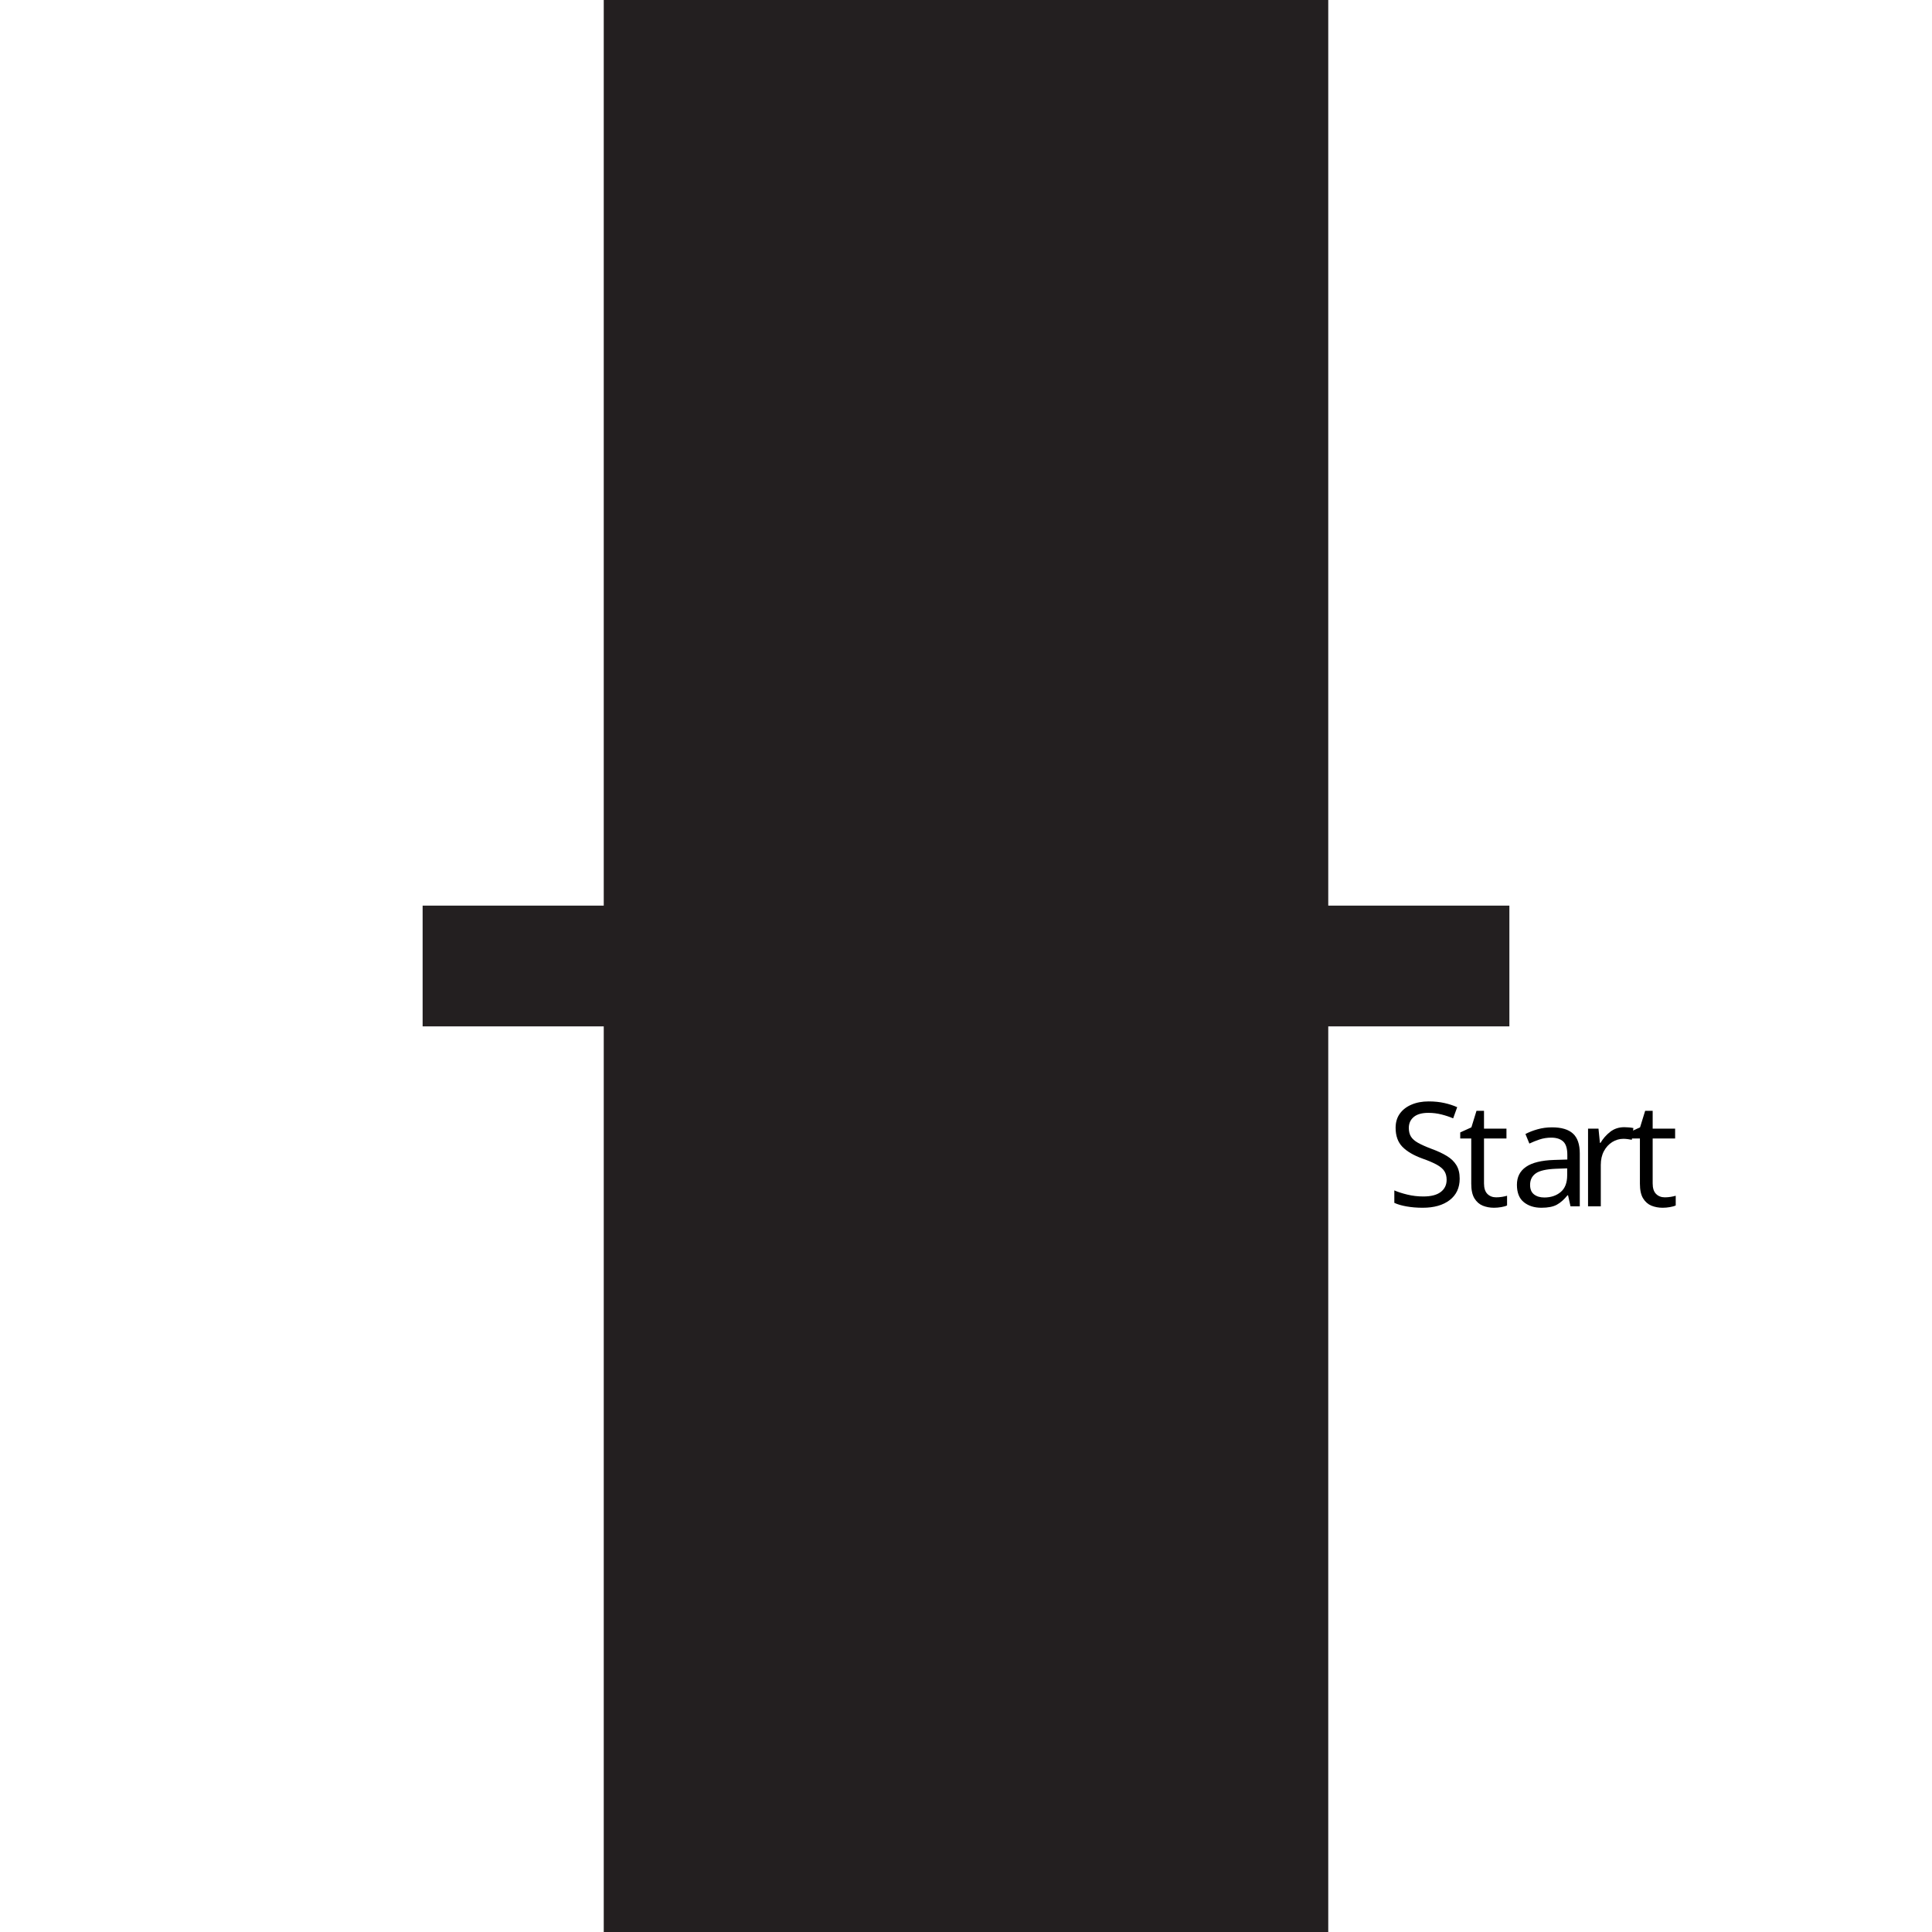
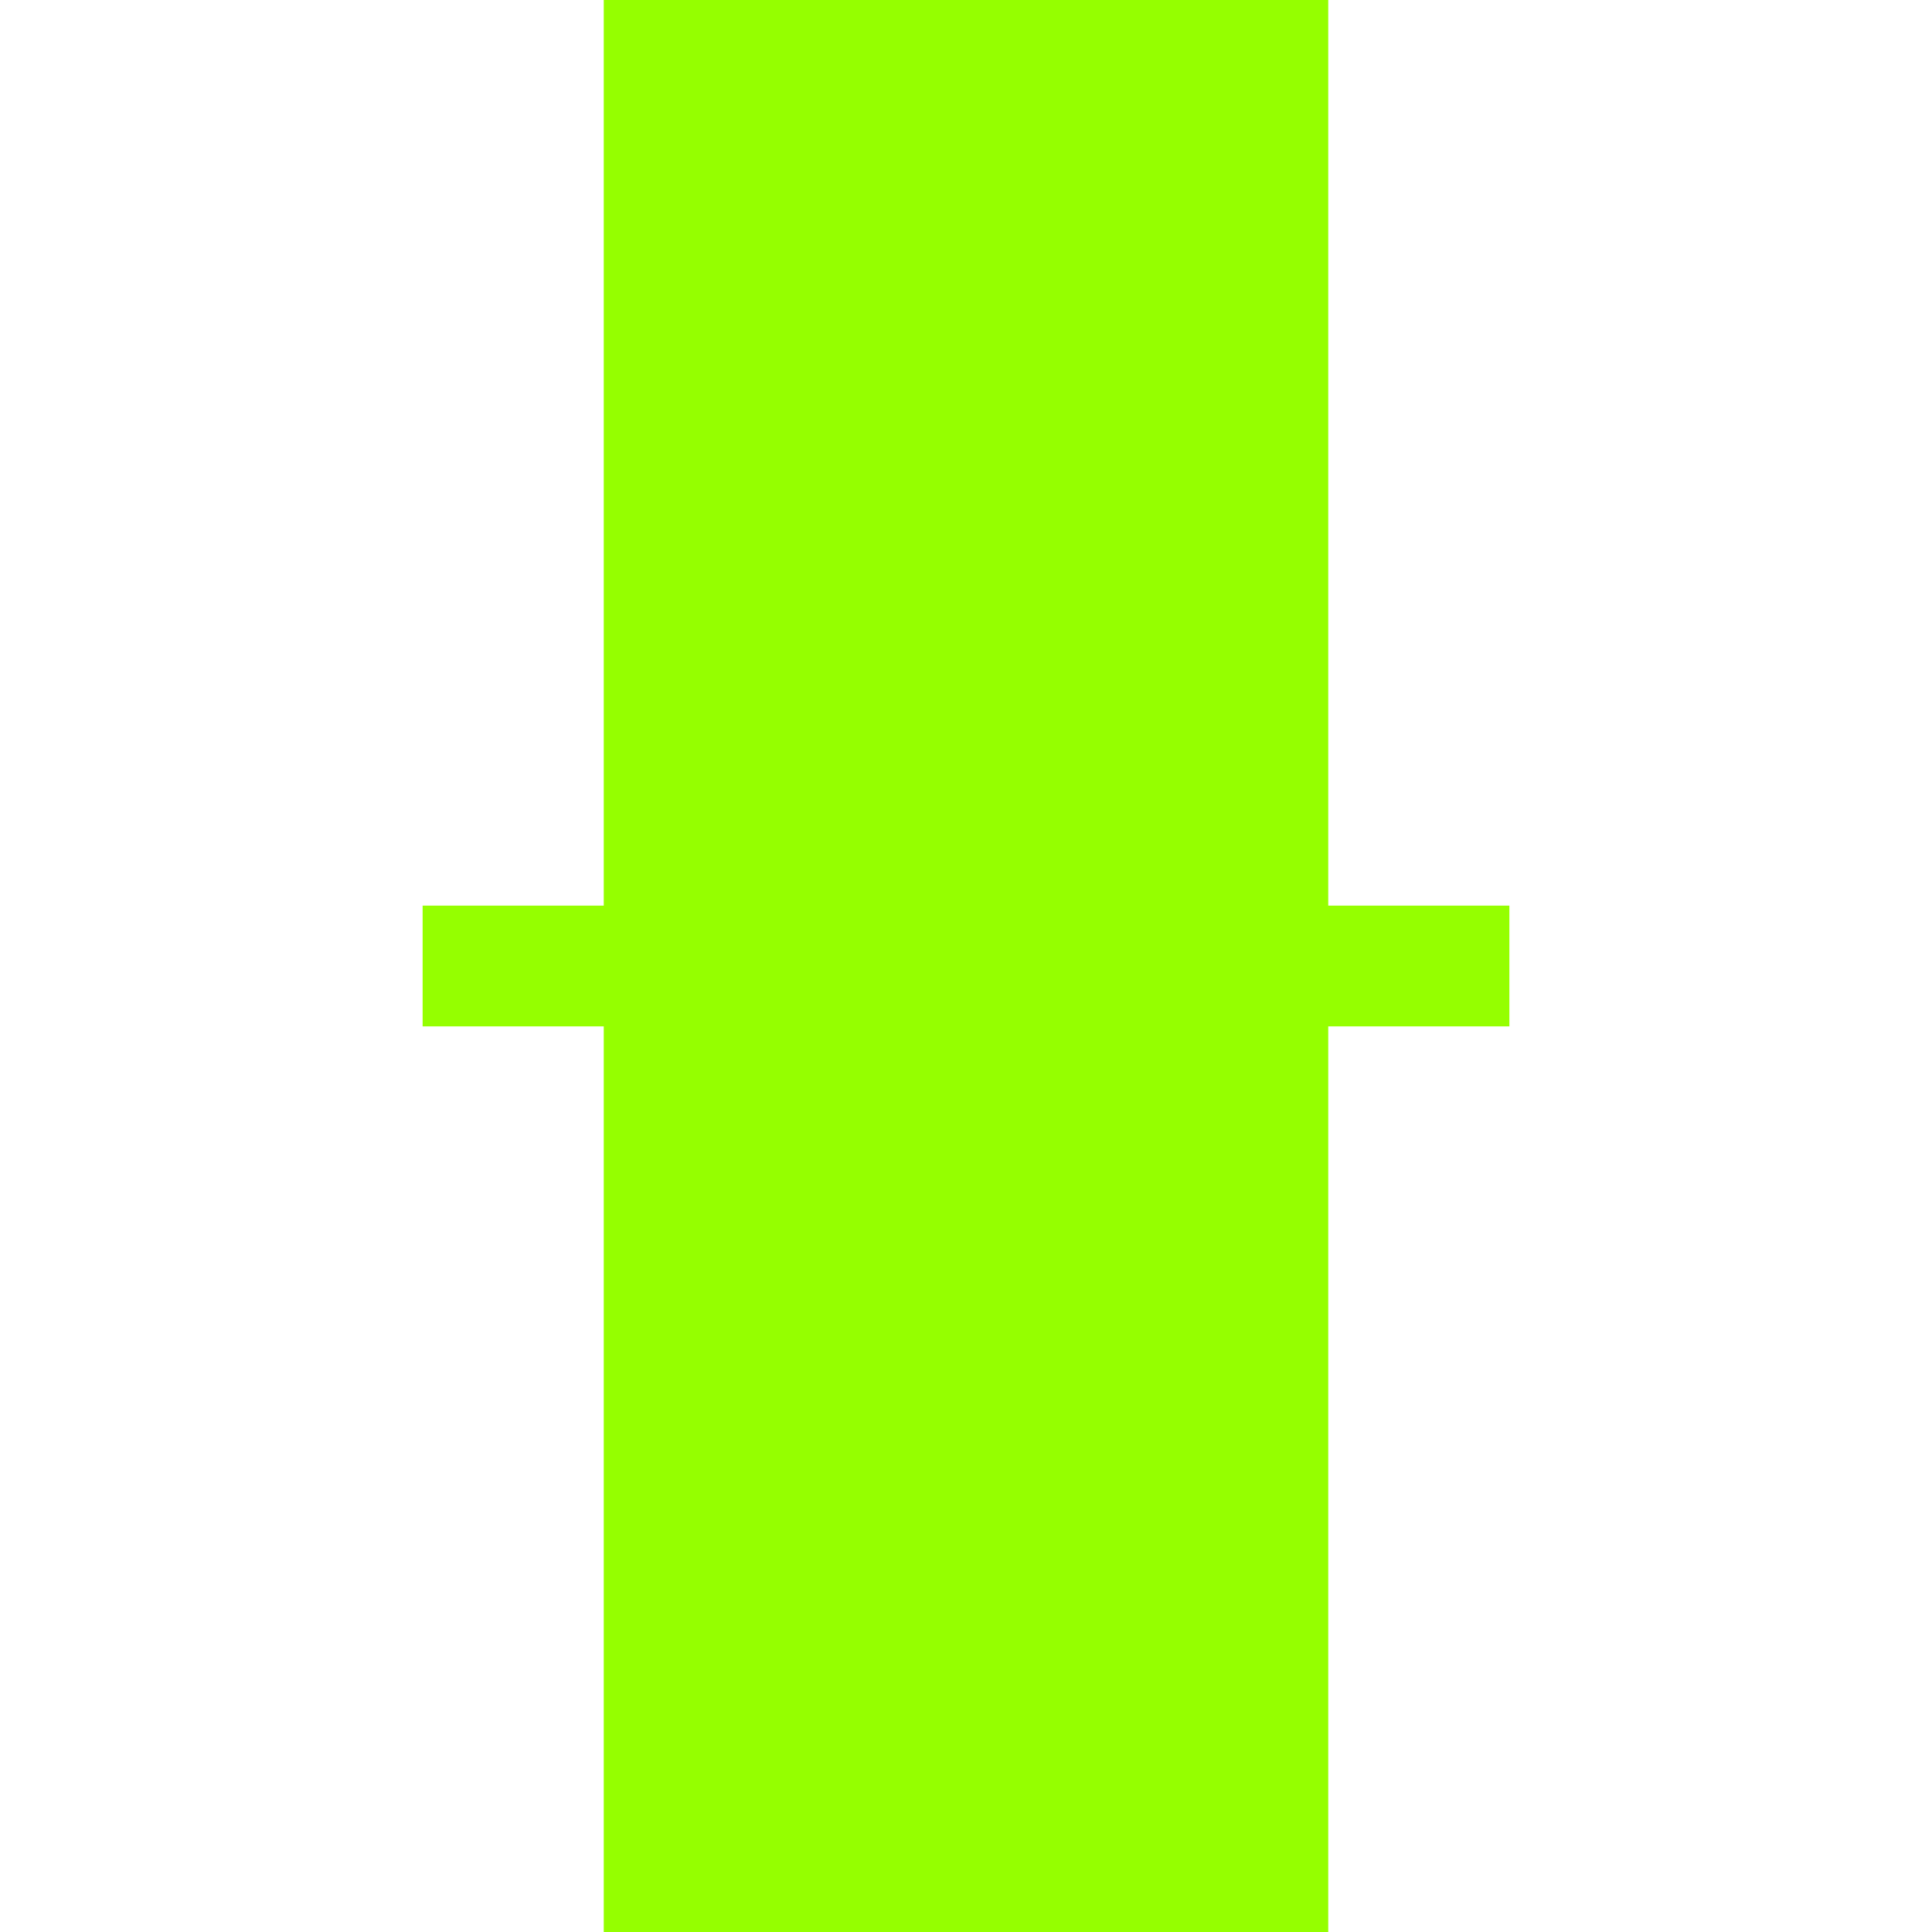
<svg xmlns="http://www.w3.org/2000/svg" id="Layer_1" data-name="Layer 1" viewBox="0 0 800 800">
  <defs>
    <style>
-       .cls-1 {
-         font-family: MyriadPro-Regular, 'Myriad Pro';
-         font-size: 60px;
-       }
- 
      .cls-2 {
-         fill: #231f20;
+         fill: #95FF00;
        stroke-width: 0px;
      }

      .cls-3 {
        letter-spacing: .02em;
      }

      .cls-4 {
        letter-spacing: 0em;
      }
    </style>
  </defs>
-   <text class="cls-1" transform="translate(574.3 499.51)">
-     <tspan class="cls-4" x="0" y="0">S</tspan>
-     <tspan x="29.4" y="0">ta</tspan>
-     <tspan class="cls-3" x="78.18" y="0">r</tspan>
-     <tspan x="99.24" y="0">t</tspan>
-   </text>
  <rect class="cls-2" x="175" y="375" width="450" height="50" />
  <rect class="cls-2" x="250" width="300" height="800" />
</svg>
